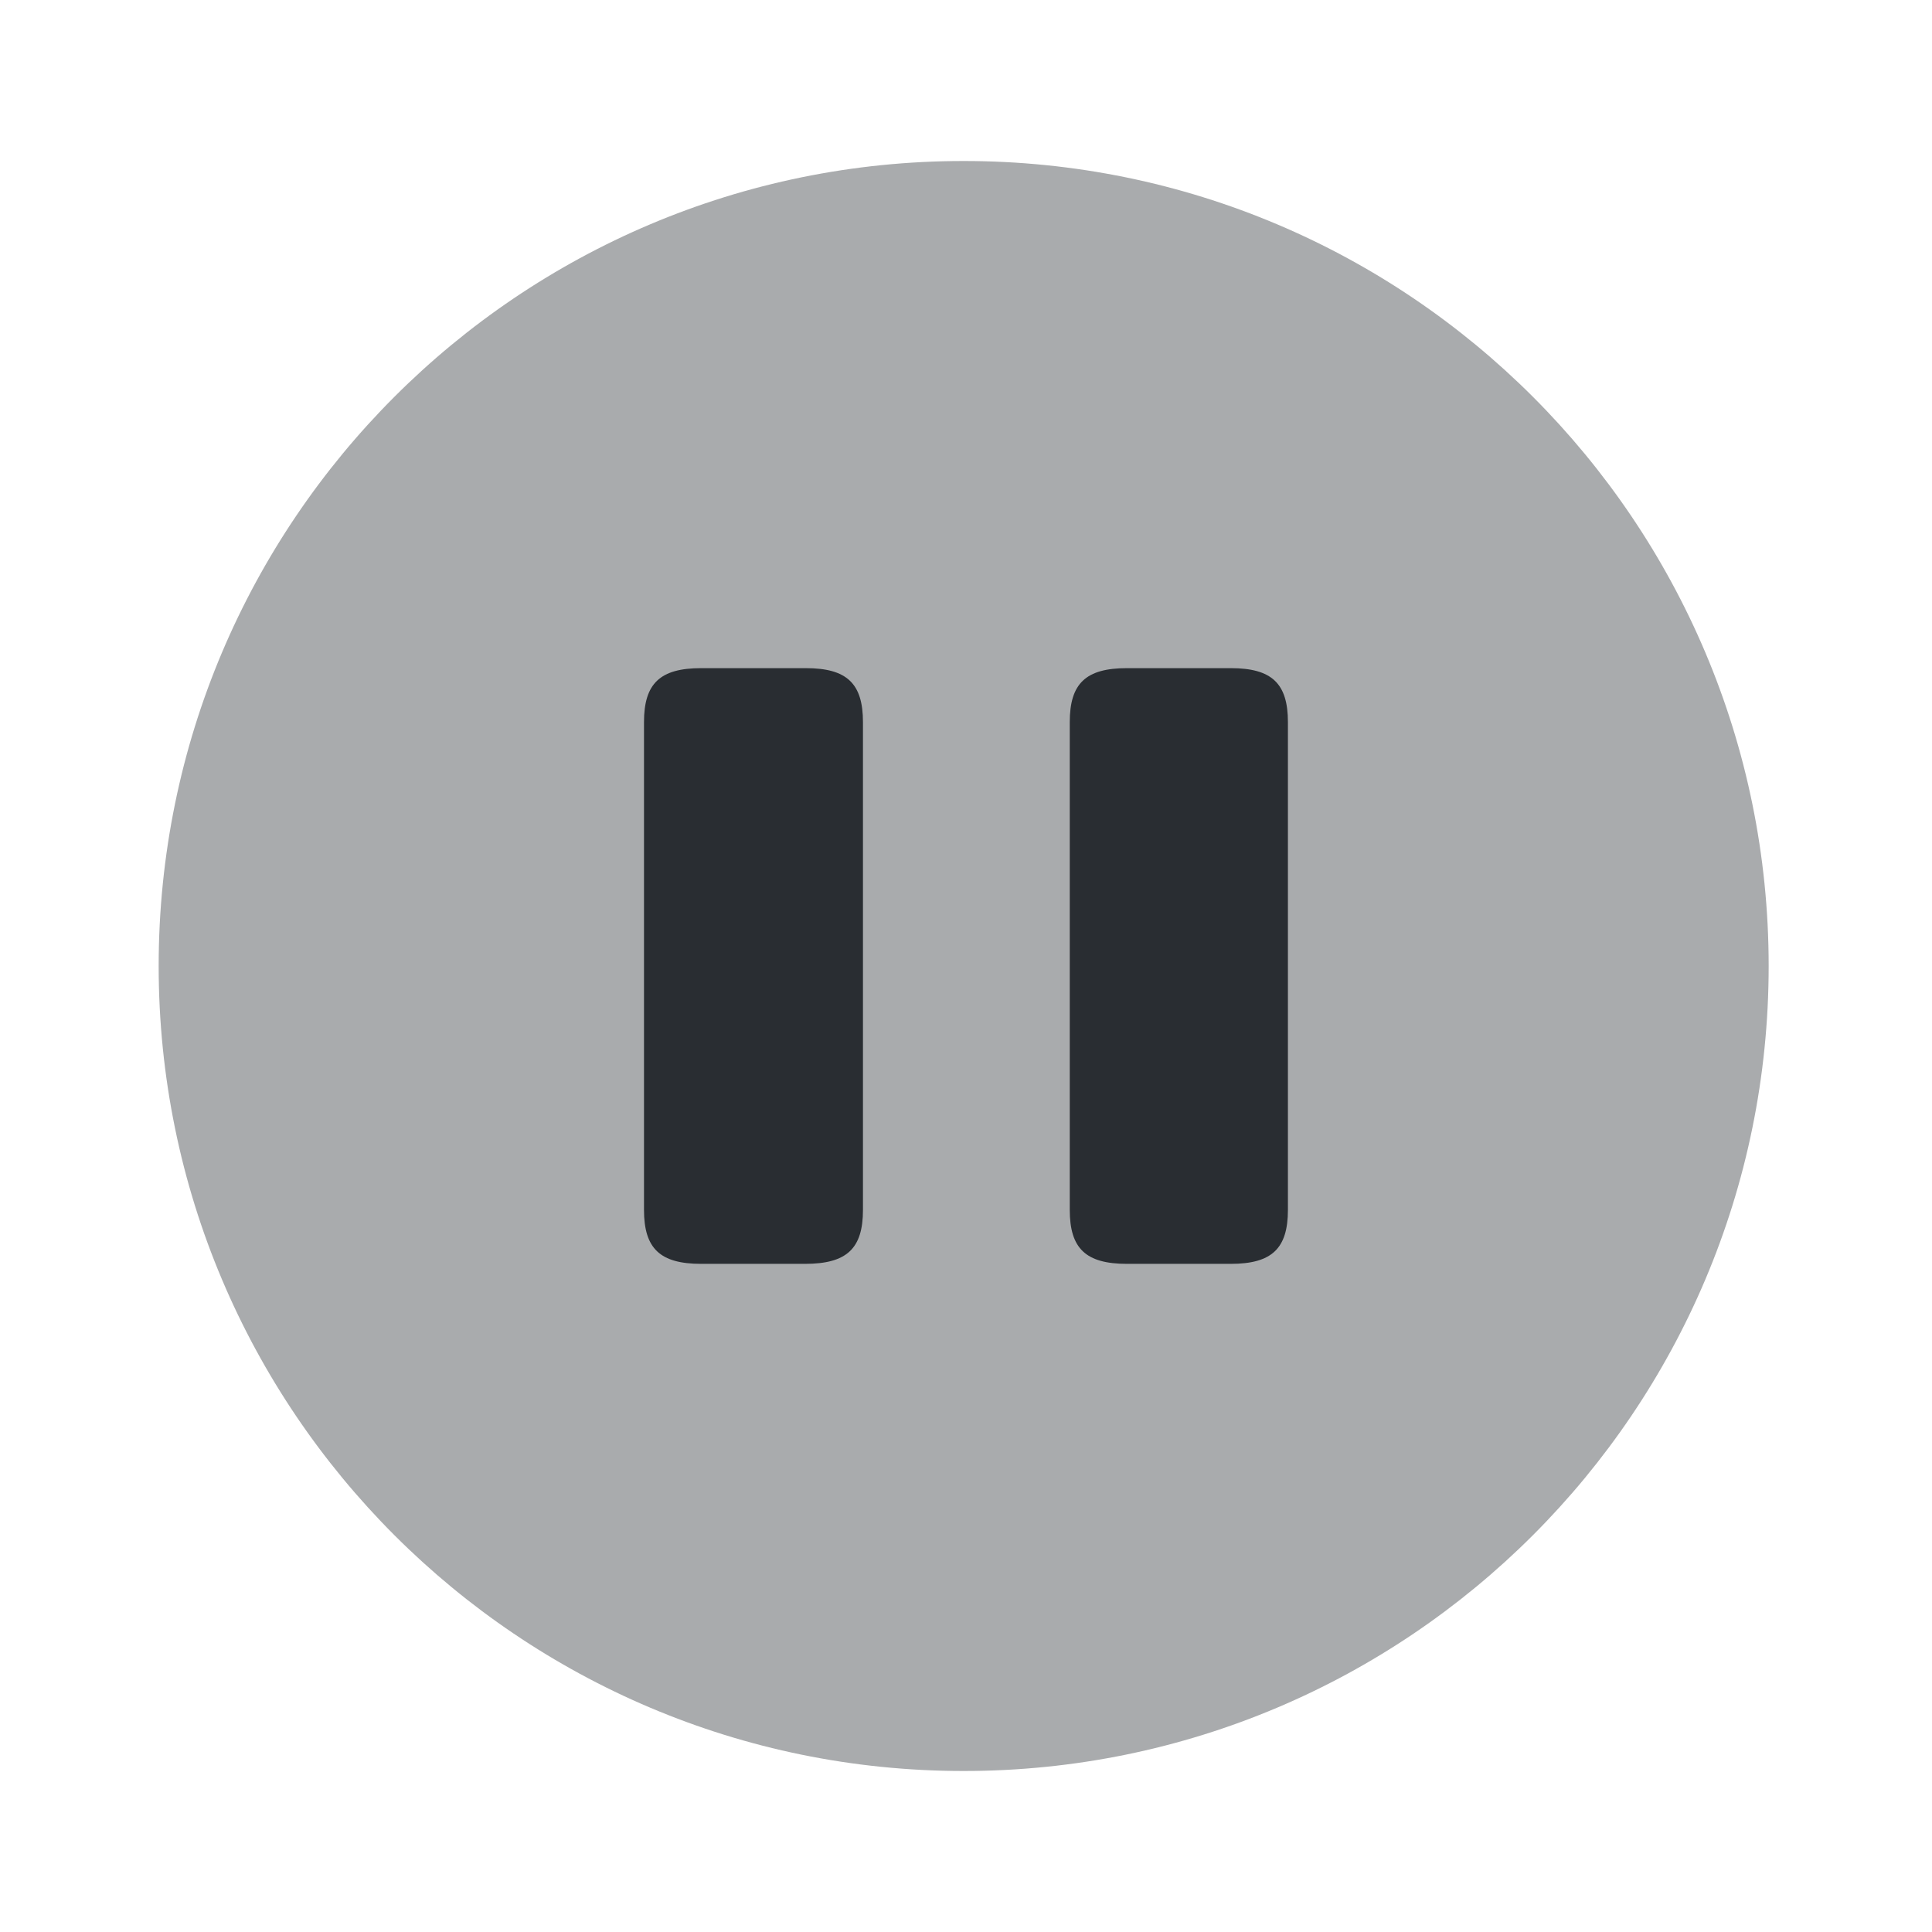
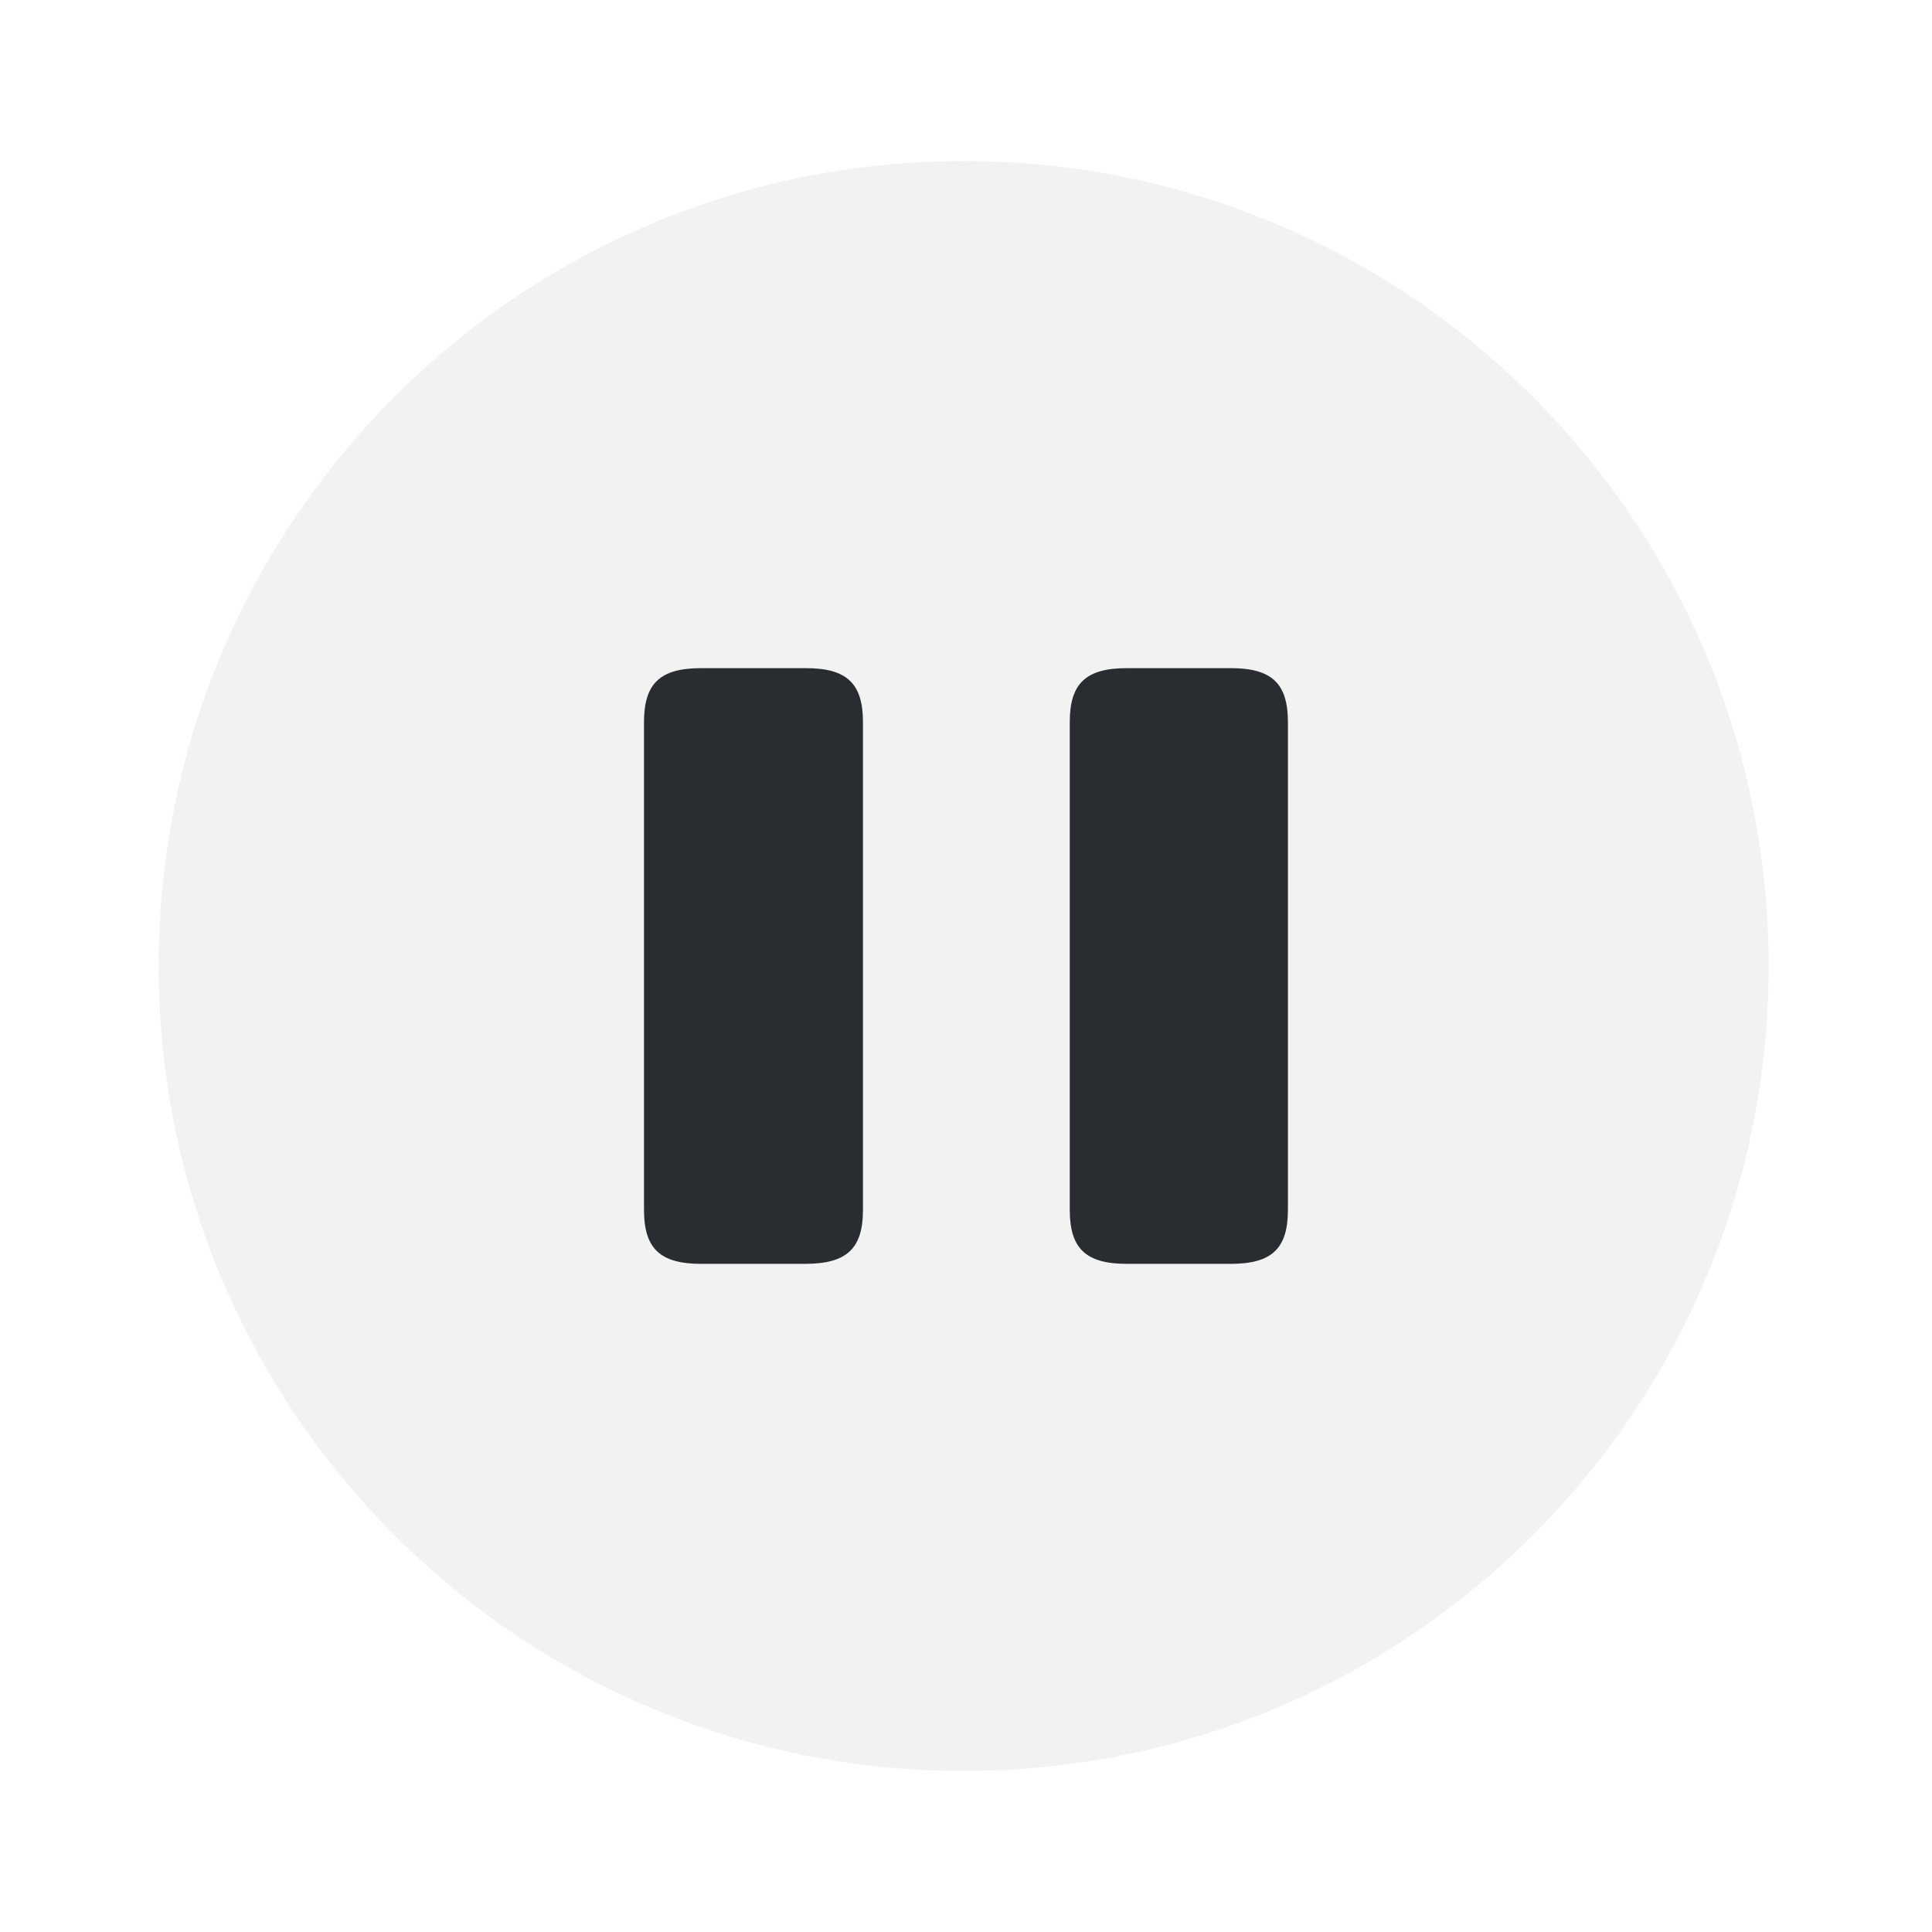
- <svg xmlns="http://www.w3.org/2000/svg" width="800px" height="800px" viewBox="0 0 24 24" fill="none">
-   <path opacity="0.4" d="M11.971 22C17.494 22 21.971 17.523 21.971 12C21.971 6.477 17.494 2 11.971 2C6.448 2 1.971 6.477 1.971 12C1.971 17.523 6.448 22 11.971 22Z" fill="#292D32" />
-   <path d="M10.72 15.03V8.97C10.72 8.49 10.52 8.3 10.01 8.3H8.71C8.2 8.3 8 8.49 8 8.97V15.03C8 15.51 8.2 15.7 8.71 15.7H10C10.52 15.7 10.72 15.51 10.72 15.03Z" fill="#292D32" />
-   <path d="M15.999 15.03V8.97C15.999 8.49 15.799 8.3 15.289 8.3H13.999C13.489 8.3 13.289 8.49 13.289 8.97V15.03C13.289 15.51 13.489 15.7 13.999 15.7H15.289C15.799 15.7 15.999 15.51 15.999 15.03Z" fill="#292D32" />
+ <svg xmlns="http://www.w3.org/2000/svg" width="800px" height="800px" viewBox="0 0 24 24" fill="none" version="1.1" id="svg3">
+   <defs id="defs3" />
+   <path opacity="0.4" d="M11.971 22C17.494 22 21.971 17.523 21.971 12C21.971 6.477 17.494 2 11.971 2C6.448 2 1.971 6.477 1.971 12C1.971 17.523 6.448 22 11.971 22Z" fill="#292D32" id="path1" style="fill:#b3b3b3;fill-opacity:0.4" />
+   <path d="M10.72 15.03V8.97C10.72 8.49 10.52 8.3 10.01 8.3H8.71C8.2 8.3 8 8.49 8 8.97V15.03C8 15.51 8.2 15.7 8.71 15.7H10C10.52 15.7 10.72 15.51 10.72 15.03Z" fill="#292D32" id="path2" style="fill:#292d32;fill-opacity:1" />
+   <path d="M15.999 15.03V8.97C15.999 8.49 15.799 8.3 15.289 8.3H13.999C13.489 8.3 13.289 8.49 13.289 8.97V15.03C13.289 15.51 13.489 15.7 13.999 15.7H15.289C15.799 15.7 15.999 15.51 15.999 15.03Z" fill="#292D32" id="path3" />
</svg>
